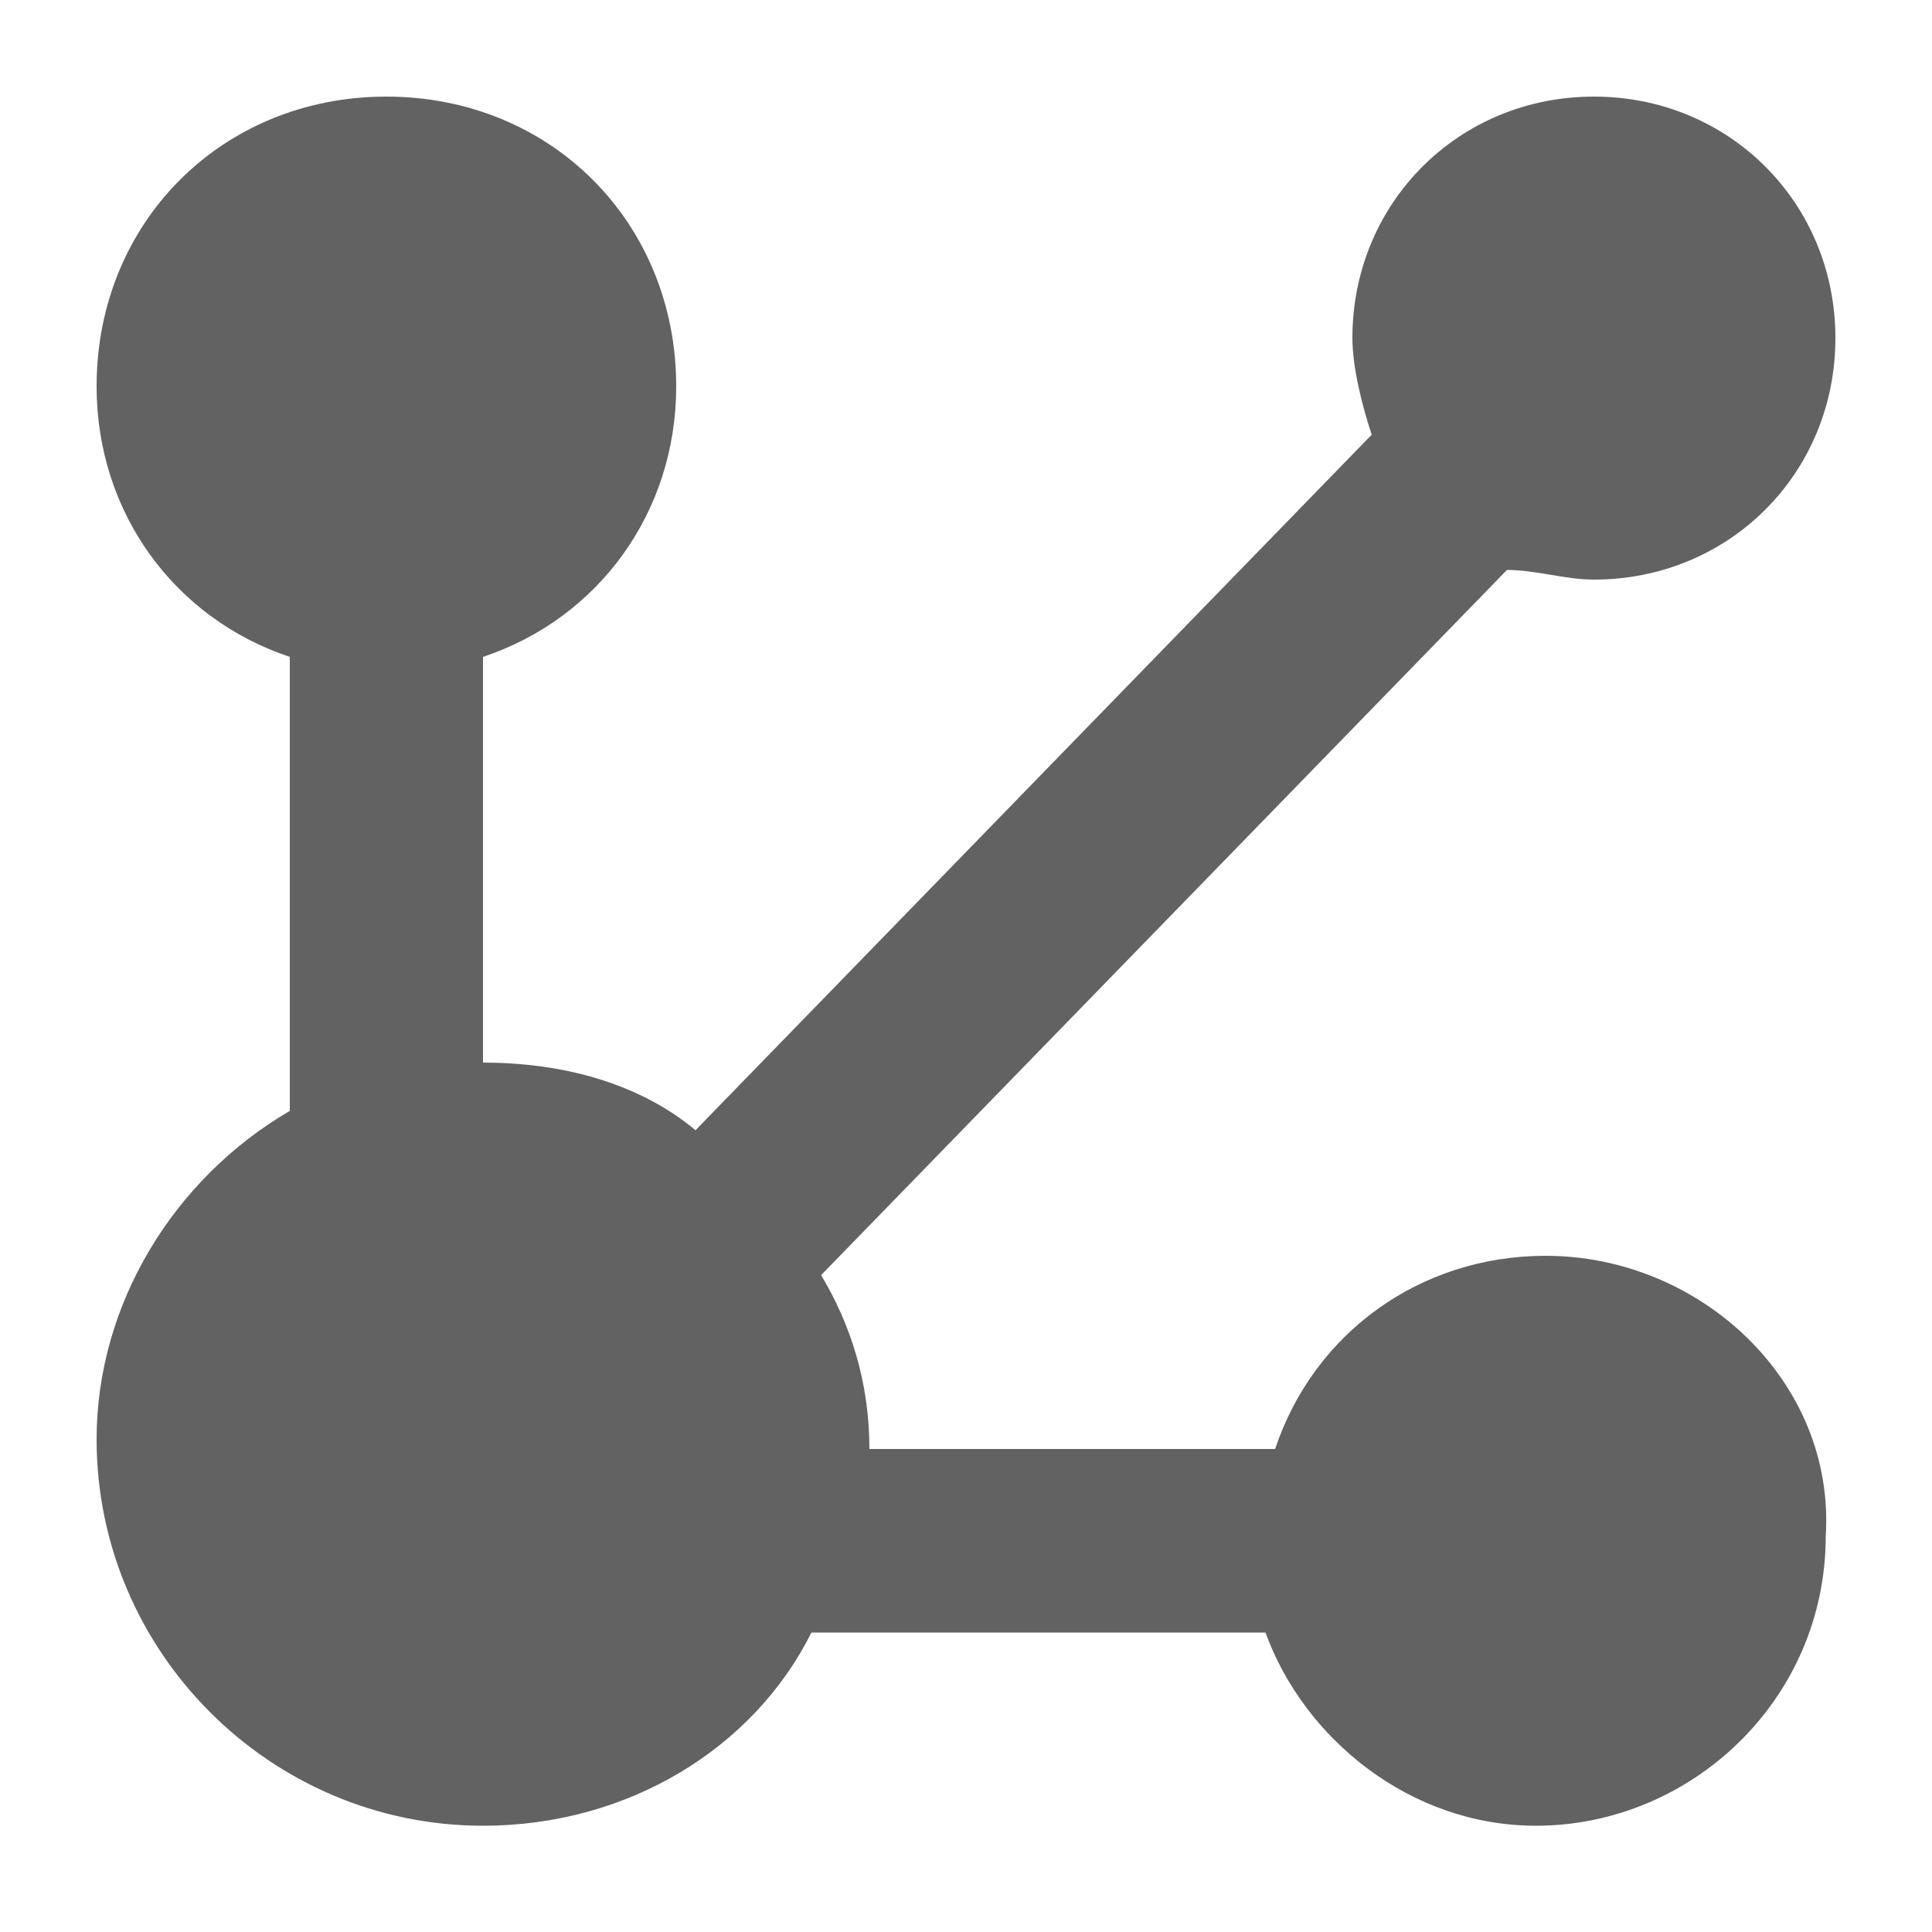
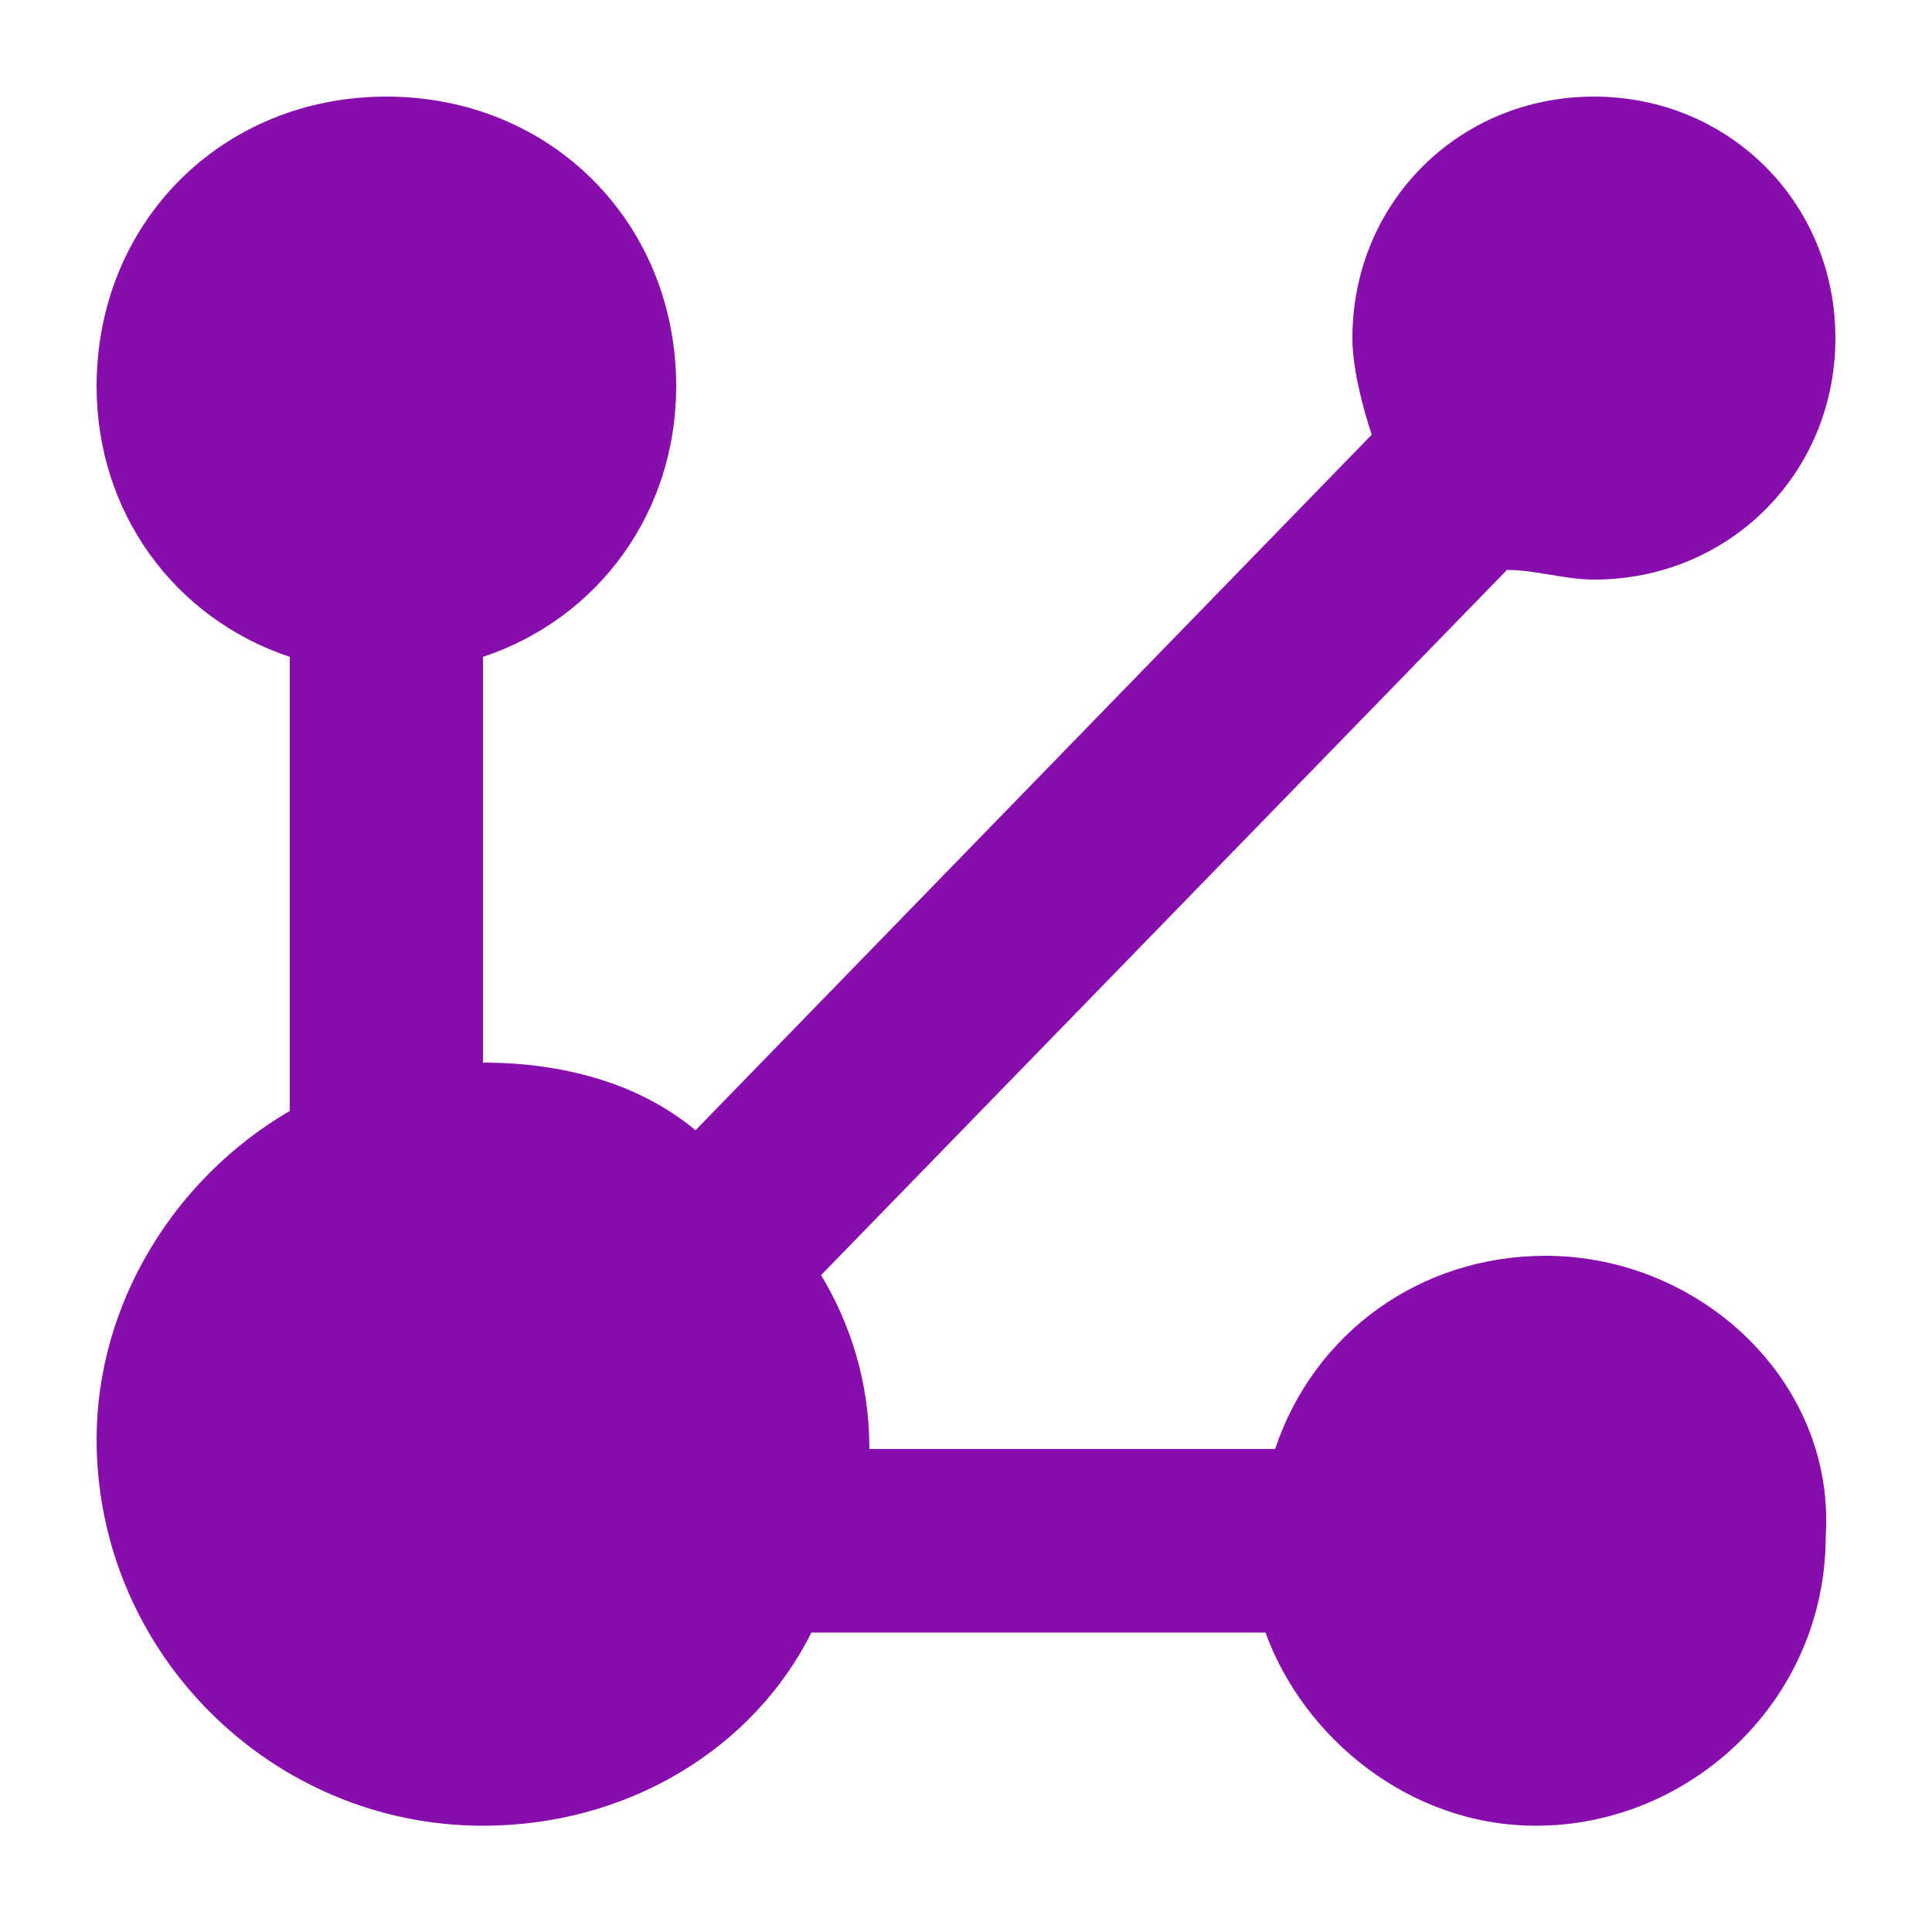
- <svg xmlns="http://www.w3.org/2000/svg" width="20" height="20" preserveAspectRatio="xMidYMid meet" viewBox="0 0 20 20" style="-ms-transform: rotate(360deg); -webkit-transform: rotate(360deg); transform: rotate(360deg);">
-   <path d="M16 13c-1.3 0-2.4.8-2.8 2H9c0-.7-.2-1.3-.5-1.8l7.1-7.3c.3 0 .6.1.9.1C17.9 6 19 4.9 19 3.5S17.9 1 16.5 1S14 2.1 14 3.5c0 .3.1.7.2 1l-7 7.2c-.6-.5-1.4-.7-2.2-.7V6.8C6.2 6.4 7 5.3 7 4c0-1.7-1.3-3-3-3S1 2.3 1 4c0 1.3.8 2.4 2 2.8v4.7c-1.2.7-2 2-2 3.4c0 2.2 1.8 4 4 4c1.5 0 2.8-.8 3.4-2h4.7c.4 1.1 1.5 2 2.8 2c1.6 0 3-1.3 3-3C19 14.3 17.6 13 16 13z" fill="#626262" />
+ <svg xmlns="http://www.w3.org/2000/svg" width="50" height="50" preserveAspectRatio="xMidYMid meet" viewBox="0 0 20 20" style="-ms-transform: rotate(360deg); -webkit-transform: rotate(360deg); transform: rotate(360deg);">
+   <path d="M16 13c-1.3 0-2.4.8-2.8 2H9c0-.7-.2-1.3-.5-1.8l7.1-7.3c.3 0 .6.1.9.1C17.9 6 19 4.9 19 3.5S17.9 1 16.5 1S14 2.1 14 3.5c0 .3.1.7.2 1l-7 7.2c-.6-.5-1.4-.7-2.2-.7V6.8C6.2 6.4 7 5.3 7 4c0-1.7-1.3-3-3-3S1 2.3 1 4c0 1.3.8 2.4 2 2.8v4.7c-1.2.7-2 2-2 3.4c0 2.2 1.8 4 4 4c1.5 0 2.8-.8 3.4-2h4.7c.4 1.1 1.5 2 2.8 2c1.6 0 3-1.3 3-3C19 14.3 17.6 13 16 13z" fill="#870eac" />
  <rect x="0" y="0" width="20" height="20" fill="rgba(0, 0, 0, 0)" />
</svg>
